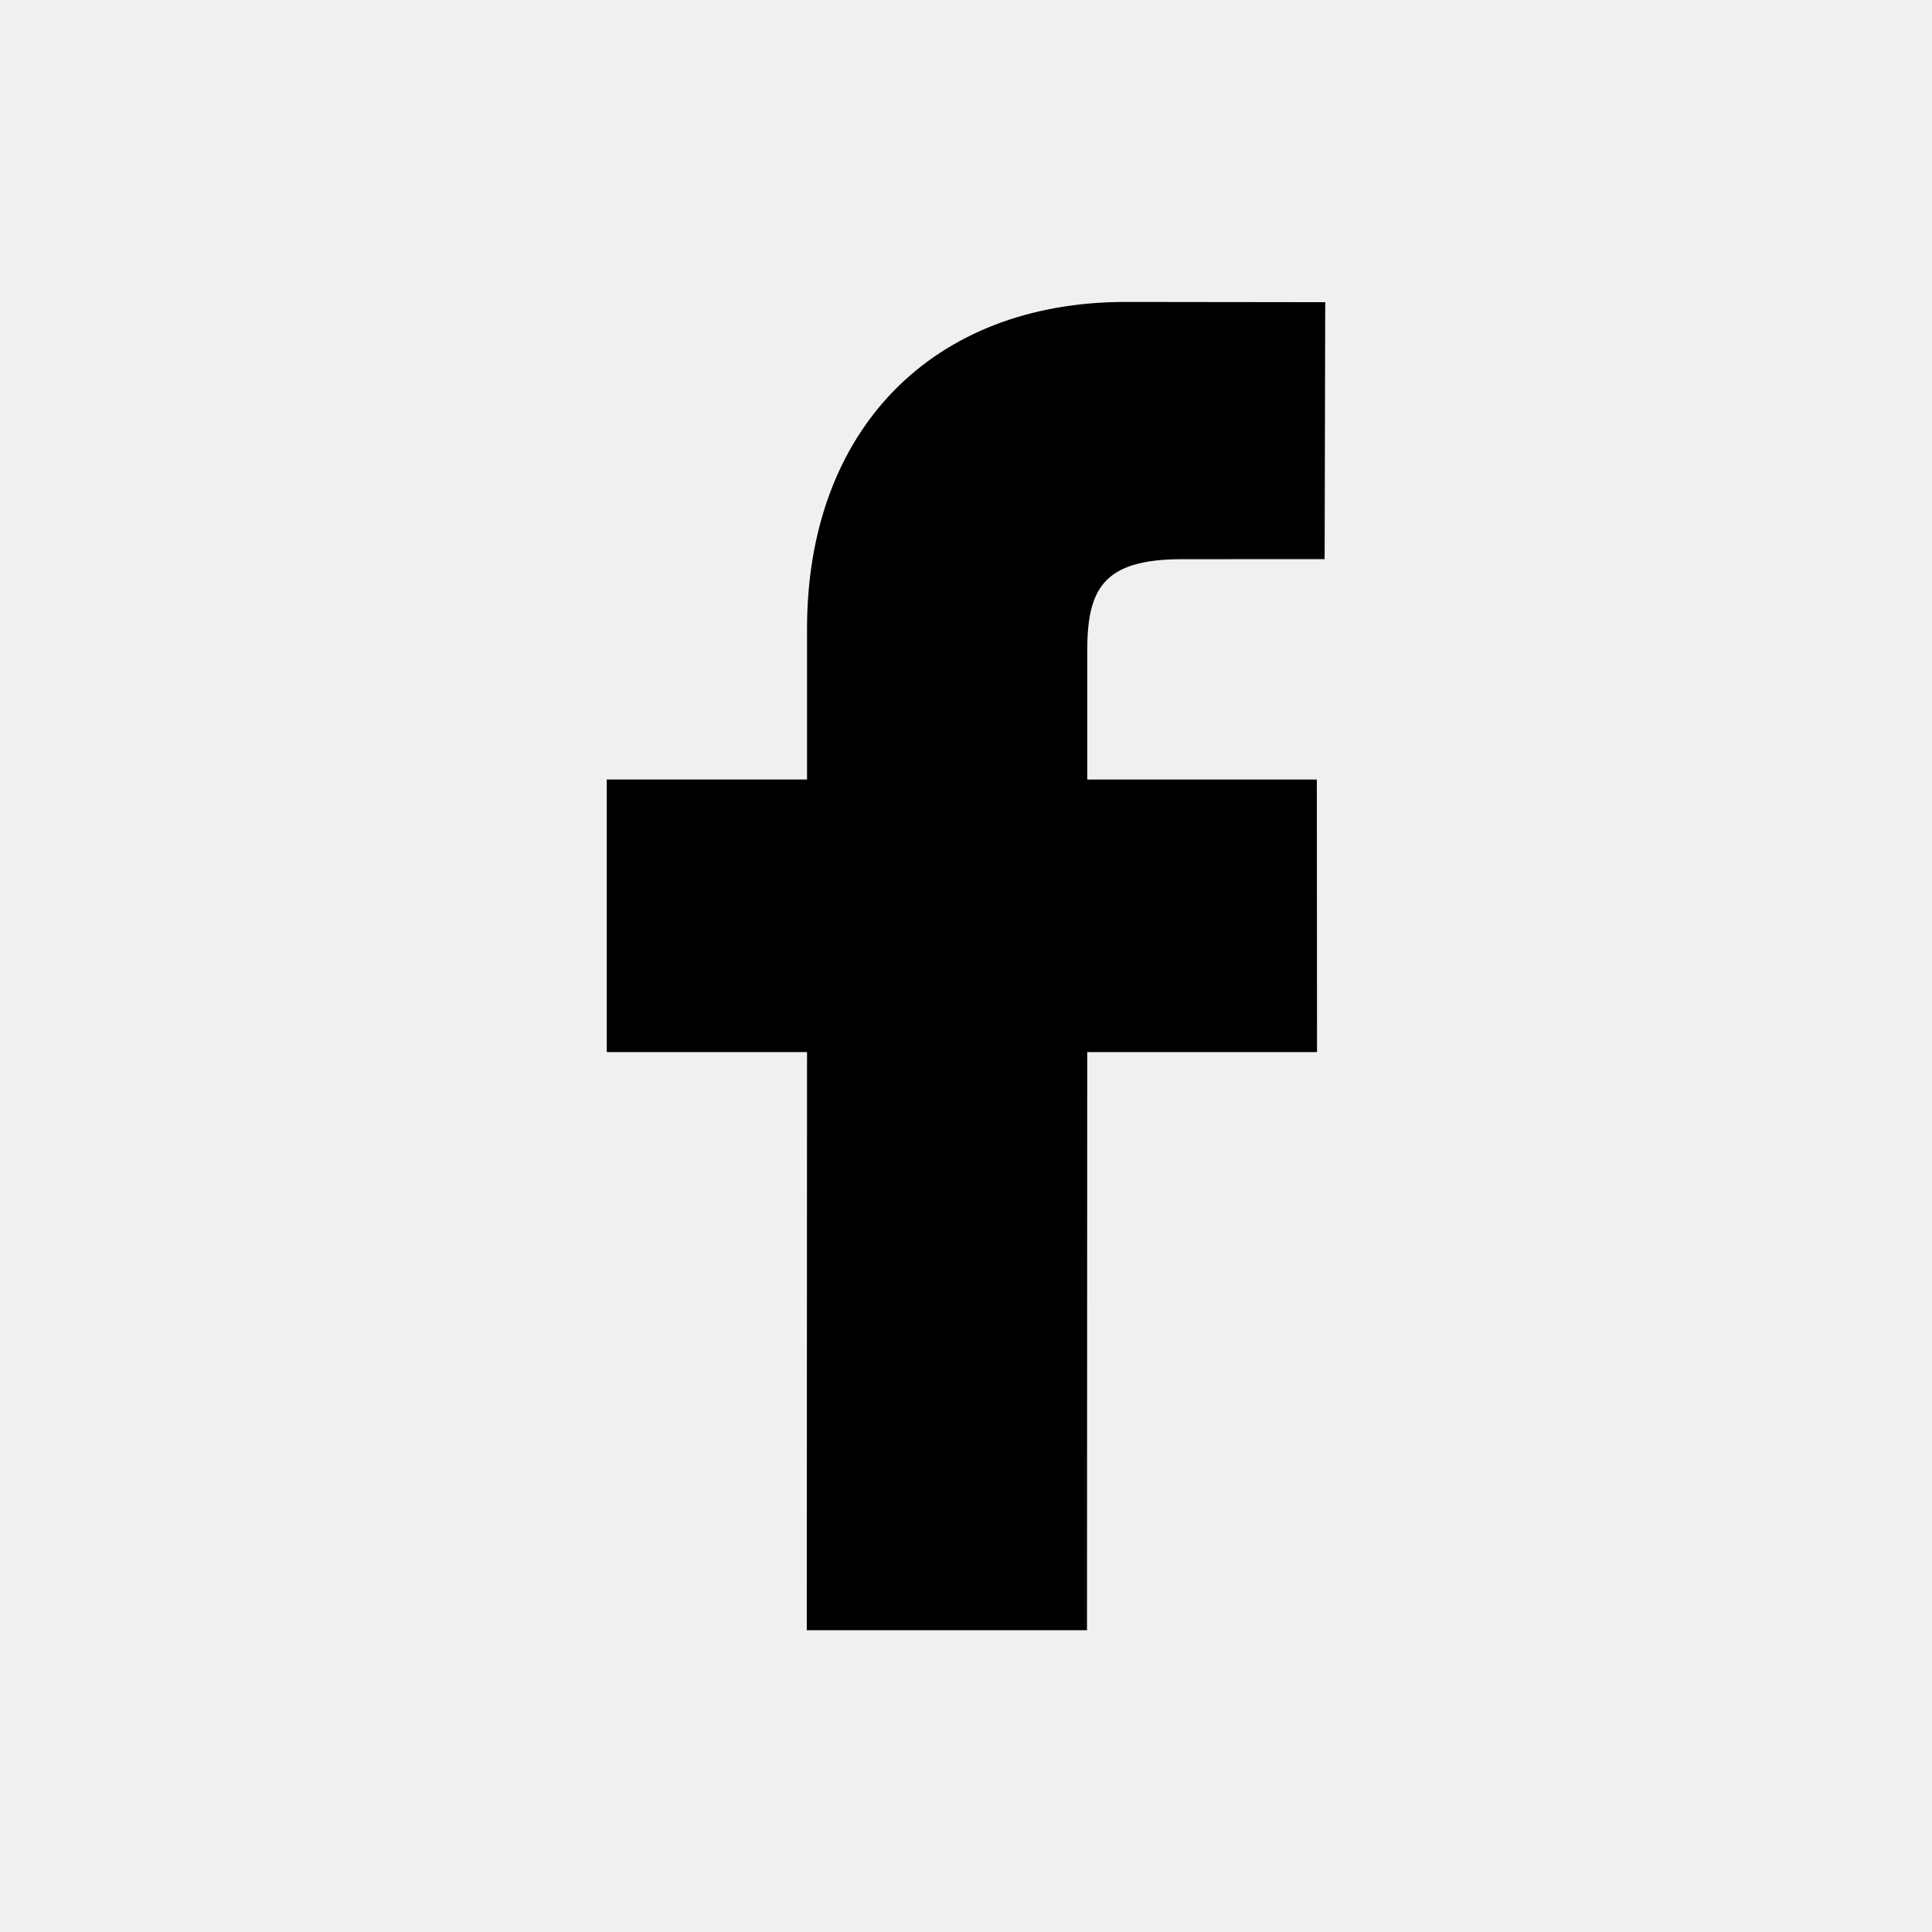
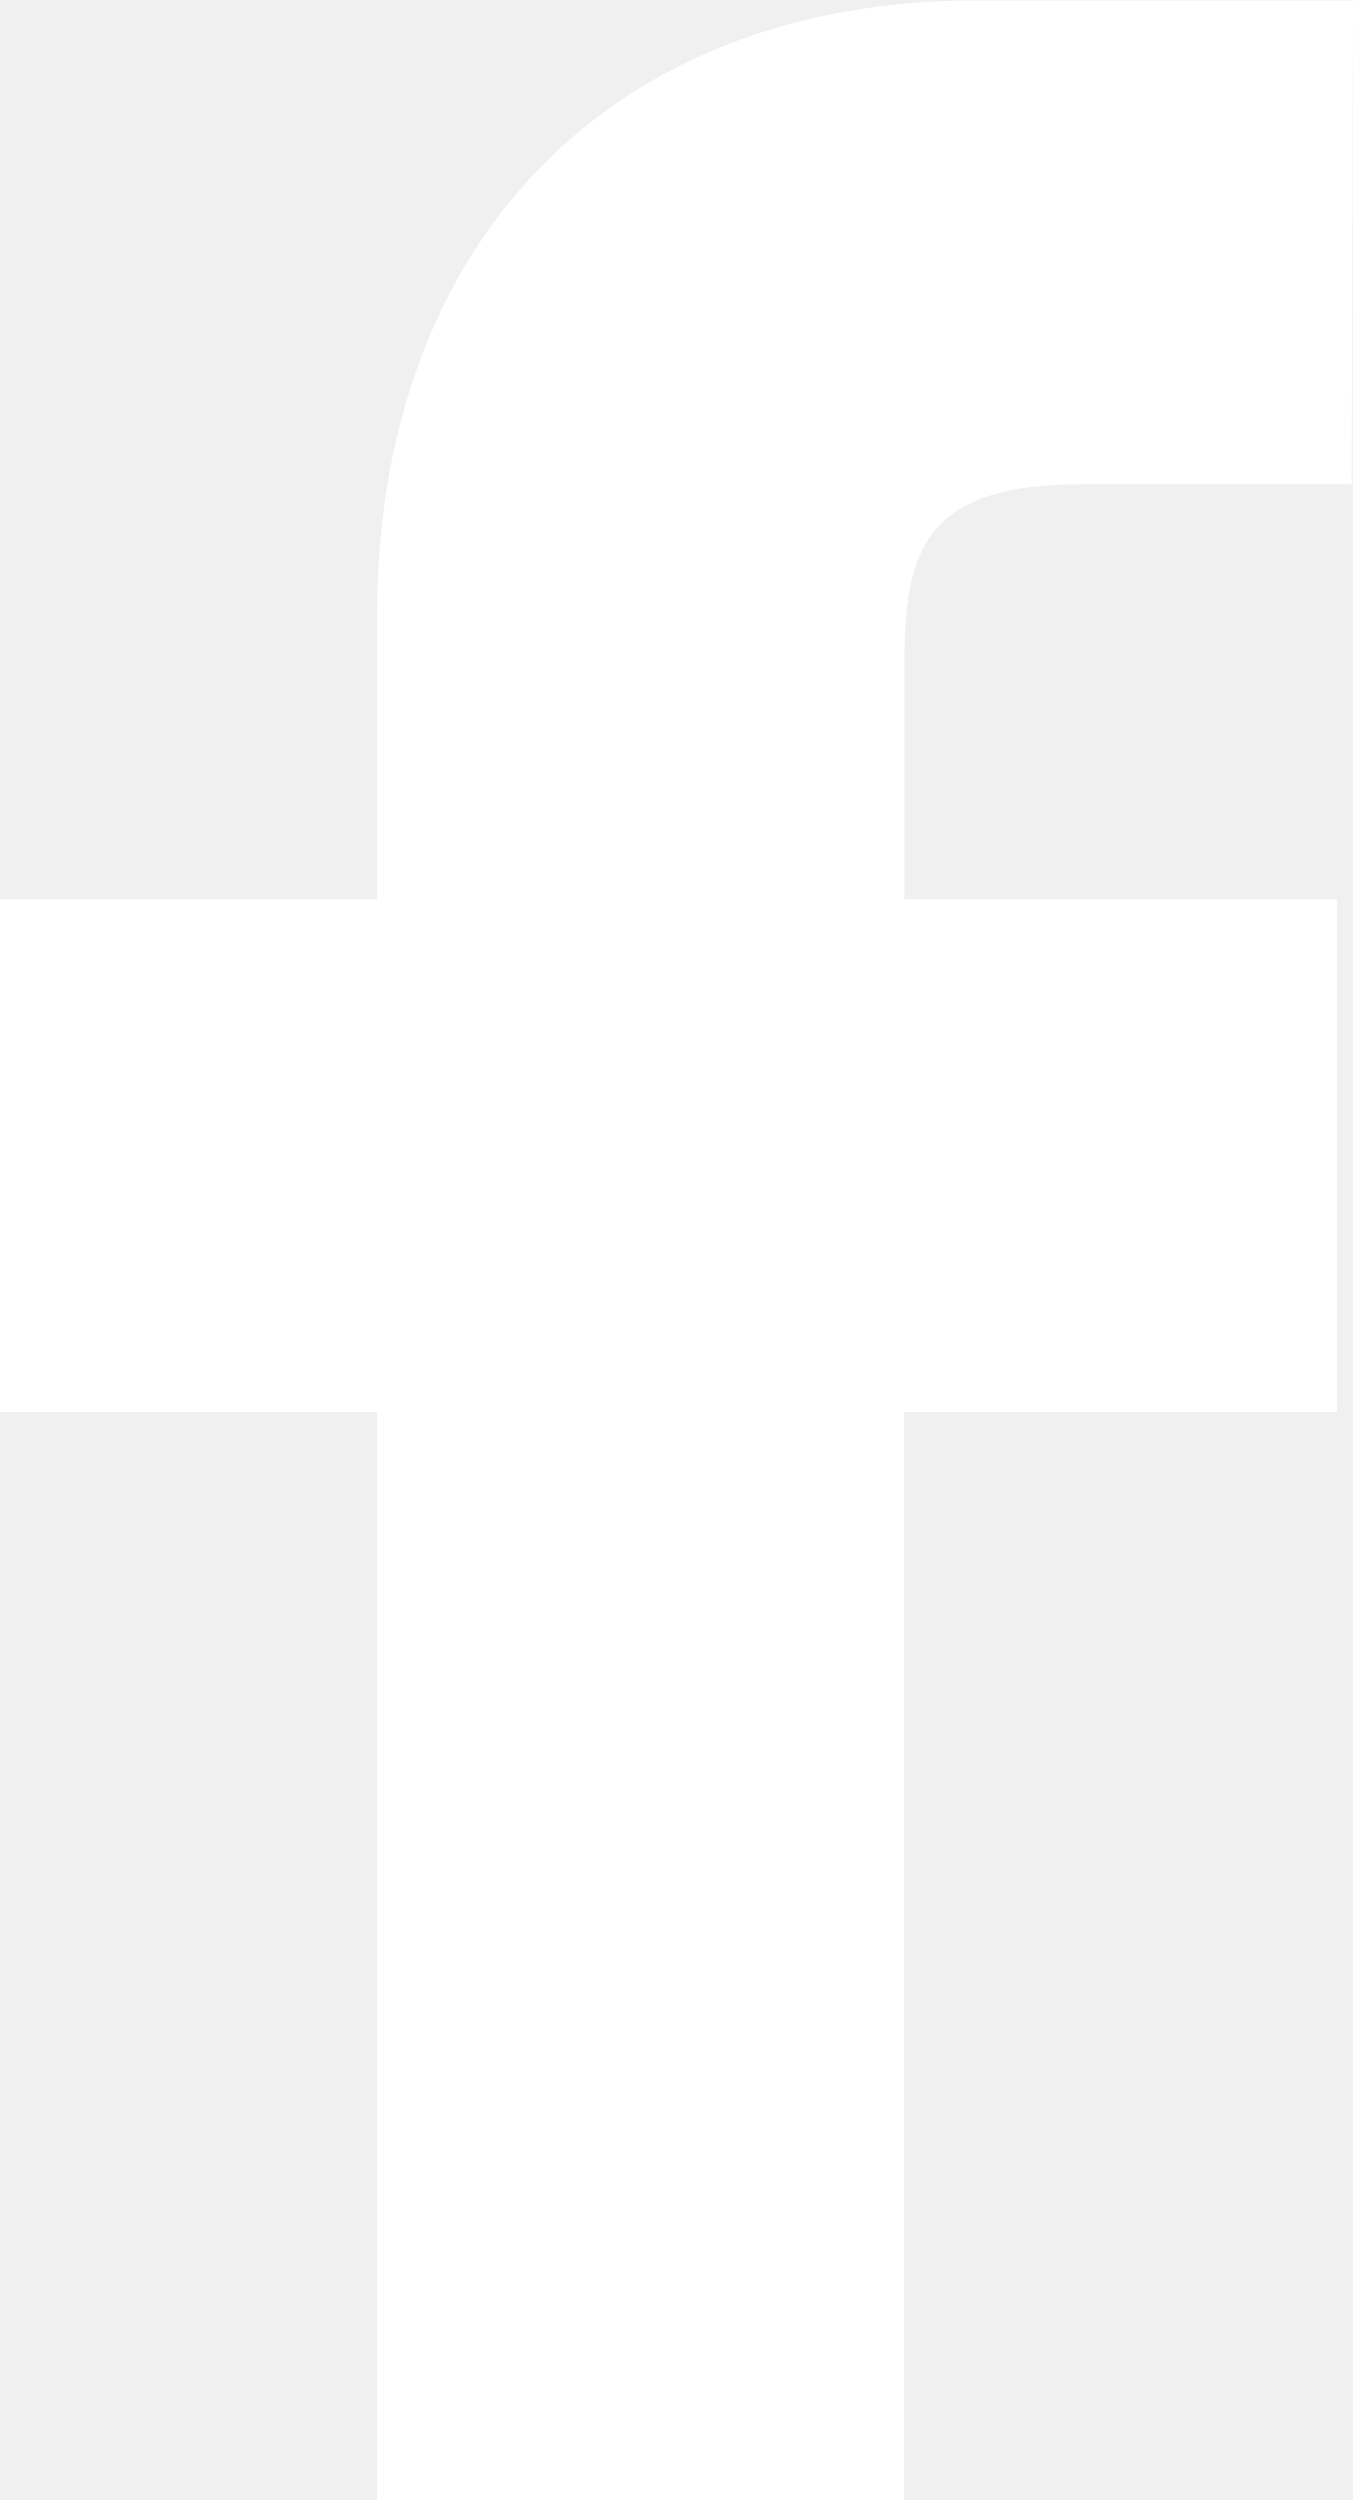
- <svg xmlns="http://www.w3.org/2000/svg" fill="#000000" width="800px" height="800px" viewBox="0 0 32 32">
-   <path d="M21.95 5.005l-3.306-.004c-3.206 0-5.277 2.124-5.277 5.415v2.495H10.05v4.515h3.317l-.004 9.575h4.641l.004-9.575h3.806l-.003-4.514h-3.803v-2.117c0-1.018.241-1.533 1.566-1.533l2.366-.001.01-4.256z" />
+ <svg xmlns="http://www.w3.org/2000/svg" id="Laag_1" version="1.1" viewBox="0 0 306.7 566.9">
+   <defs>
+     <style>
+       .st0 {
+         fill: #fff;
+       }
+     </style>
+   </defs>
+   <path class="st0" d="M306.7.1h-85.2C138.8,0,85.5,54.8,85.5,139.6v64.3H0v116.3h85.5v246.7c-.1,0,119.5,0,119.5,0v-246.7h98.2v-116.3h-98.1v-54.6c0-26.2,6.2-39.5,40.4-39.5h61s.3-109.7.3-109.7h0Z" />
</svg>
